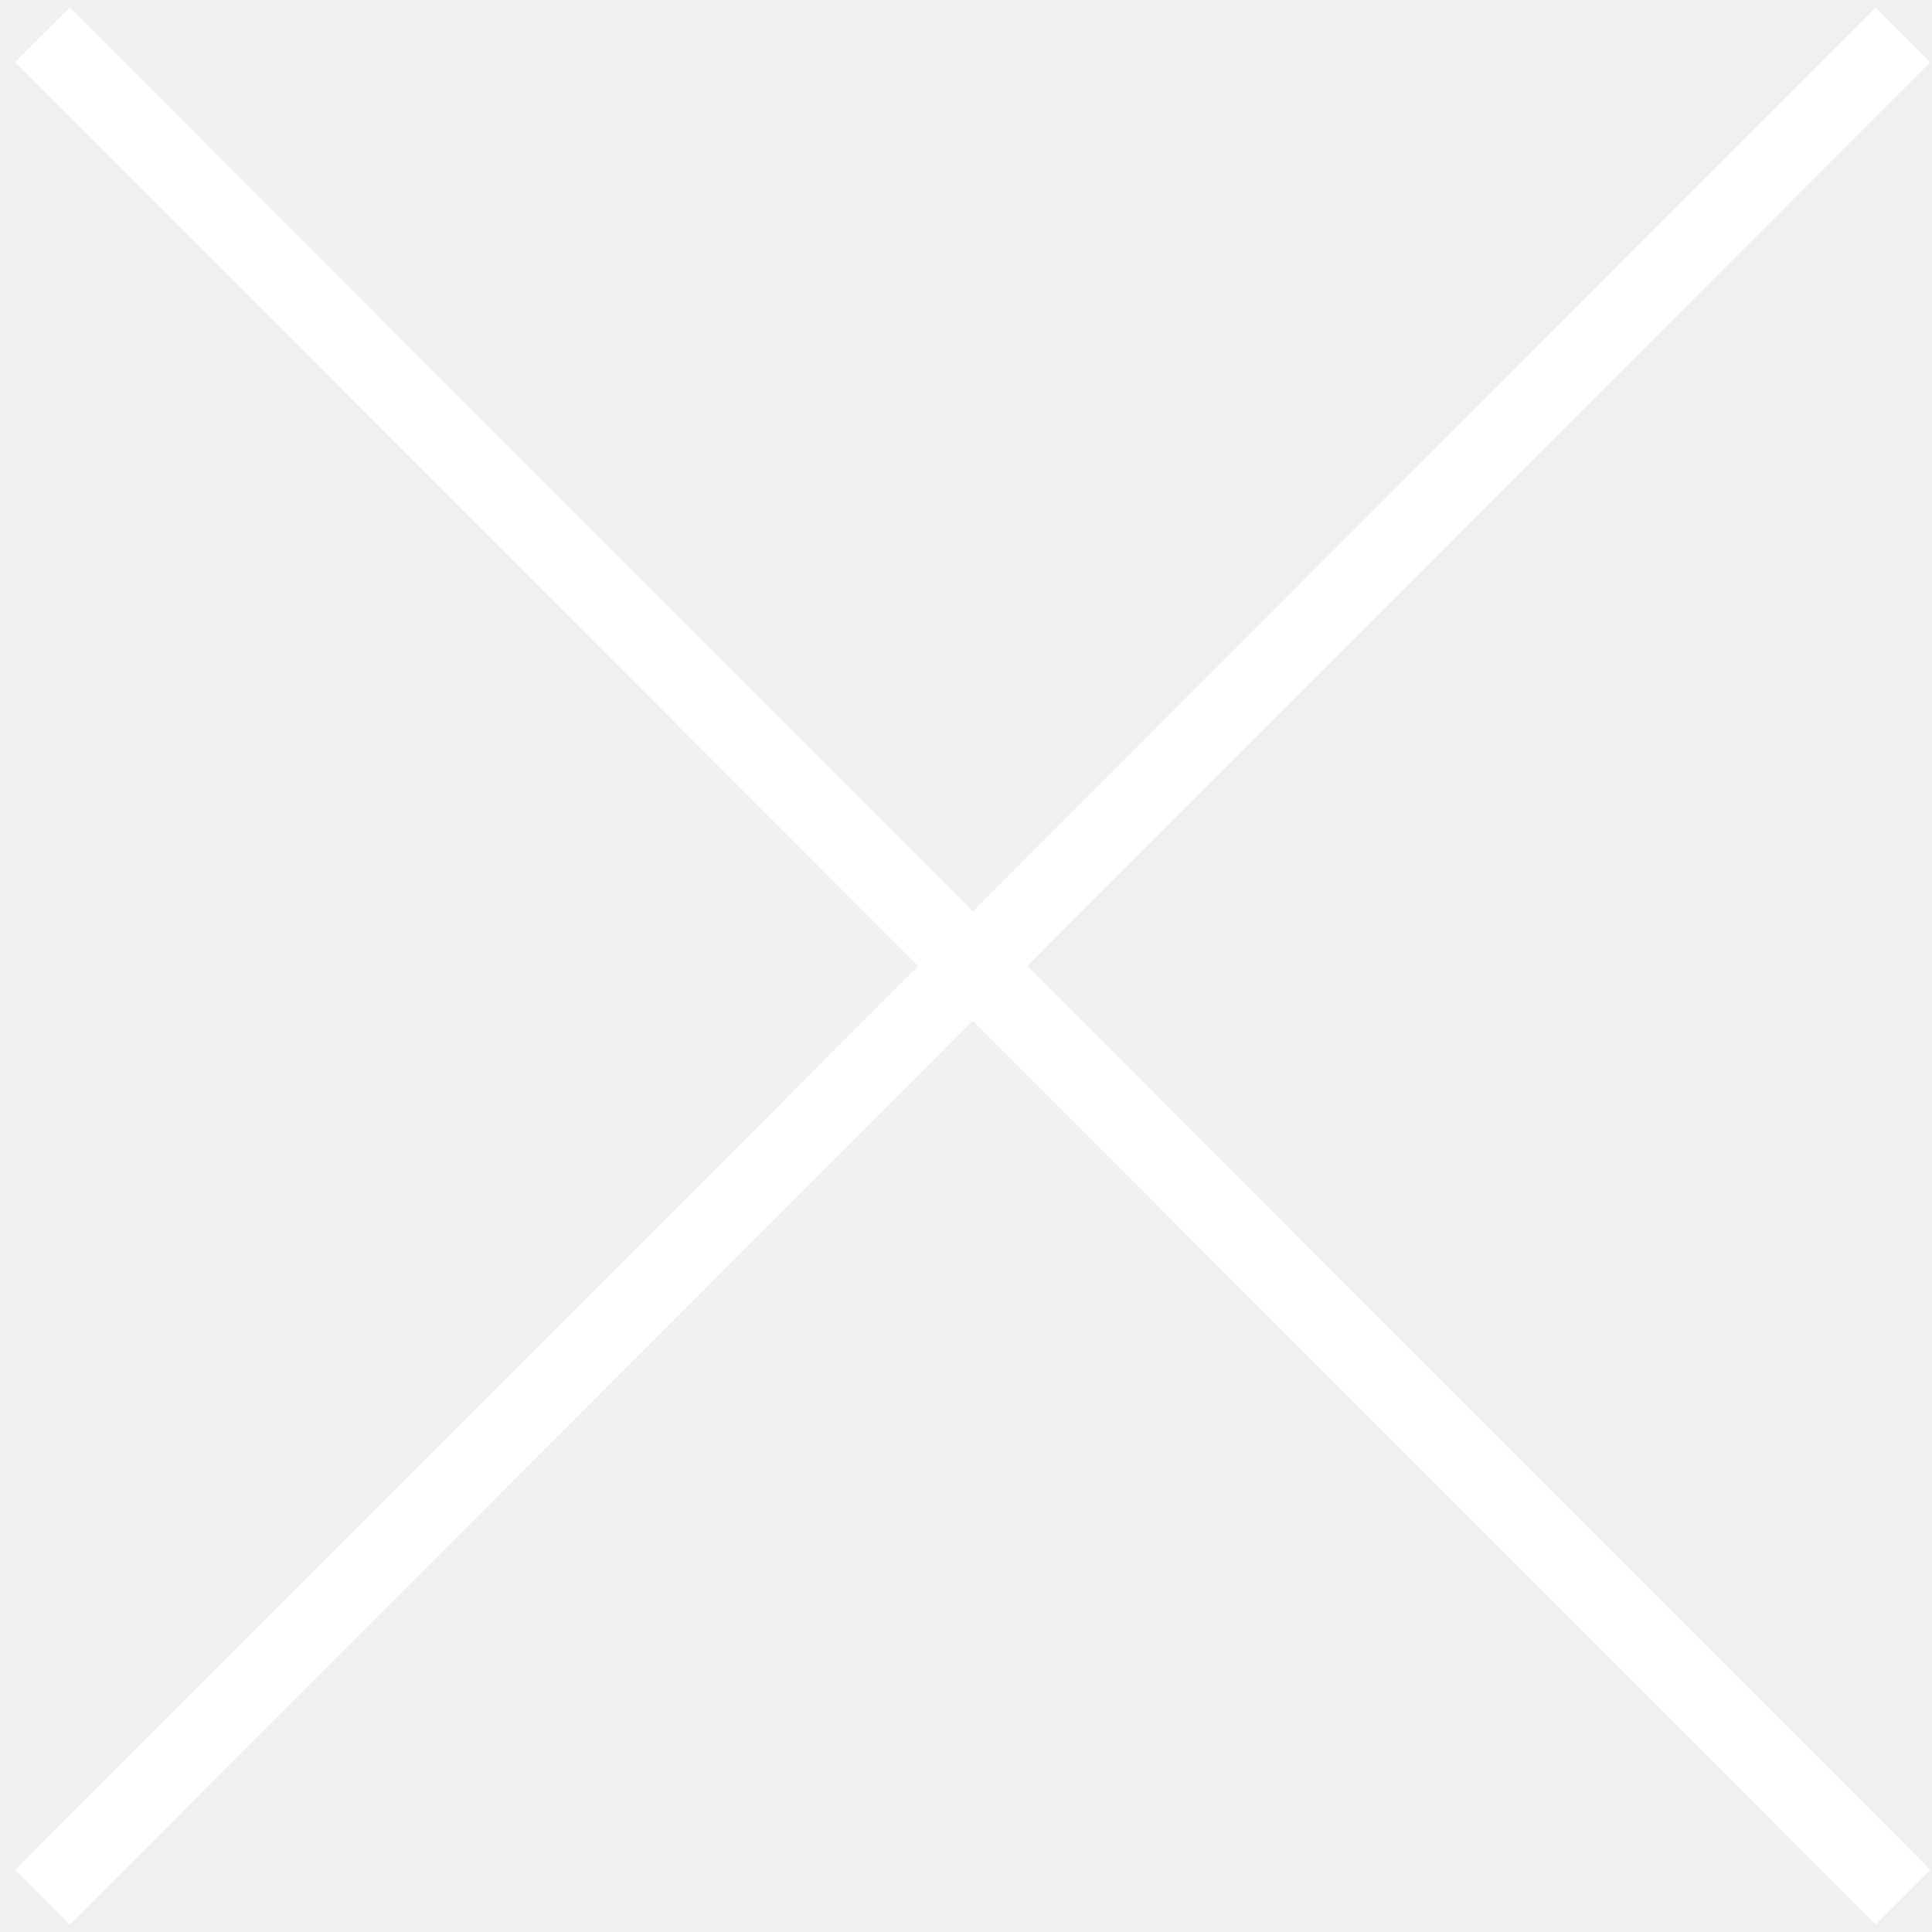
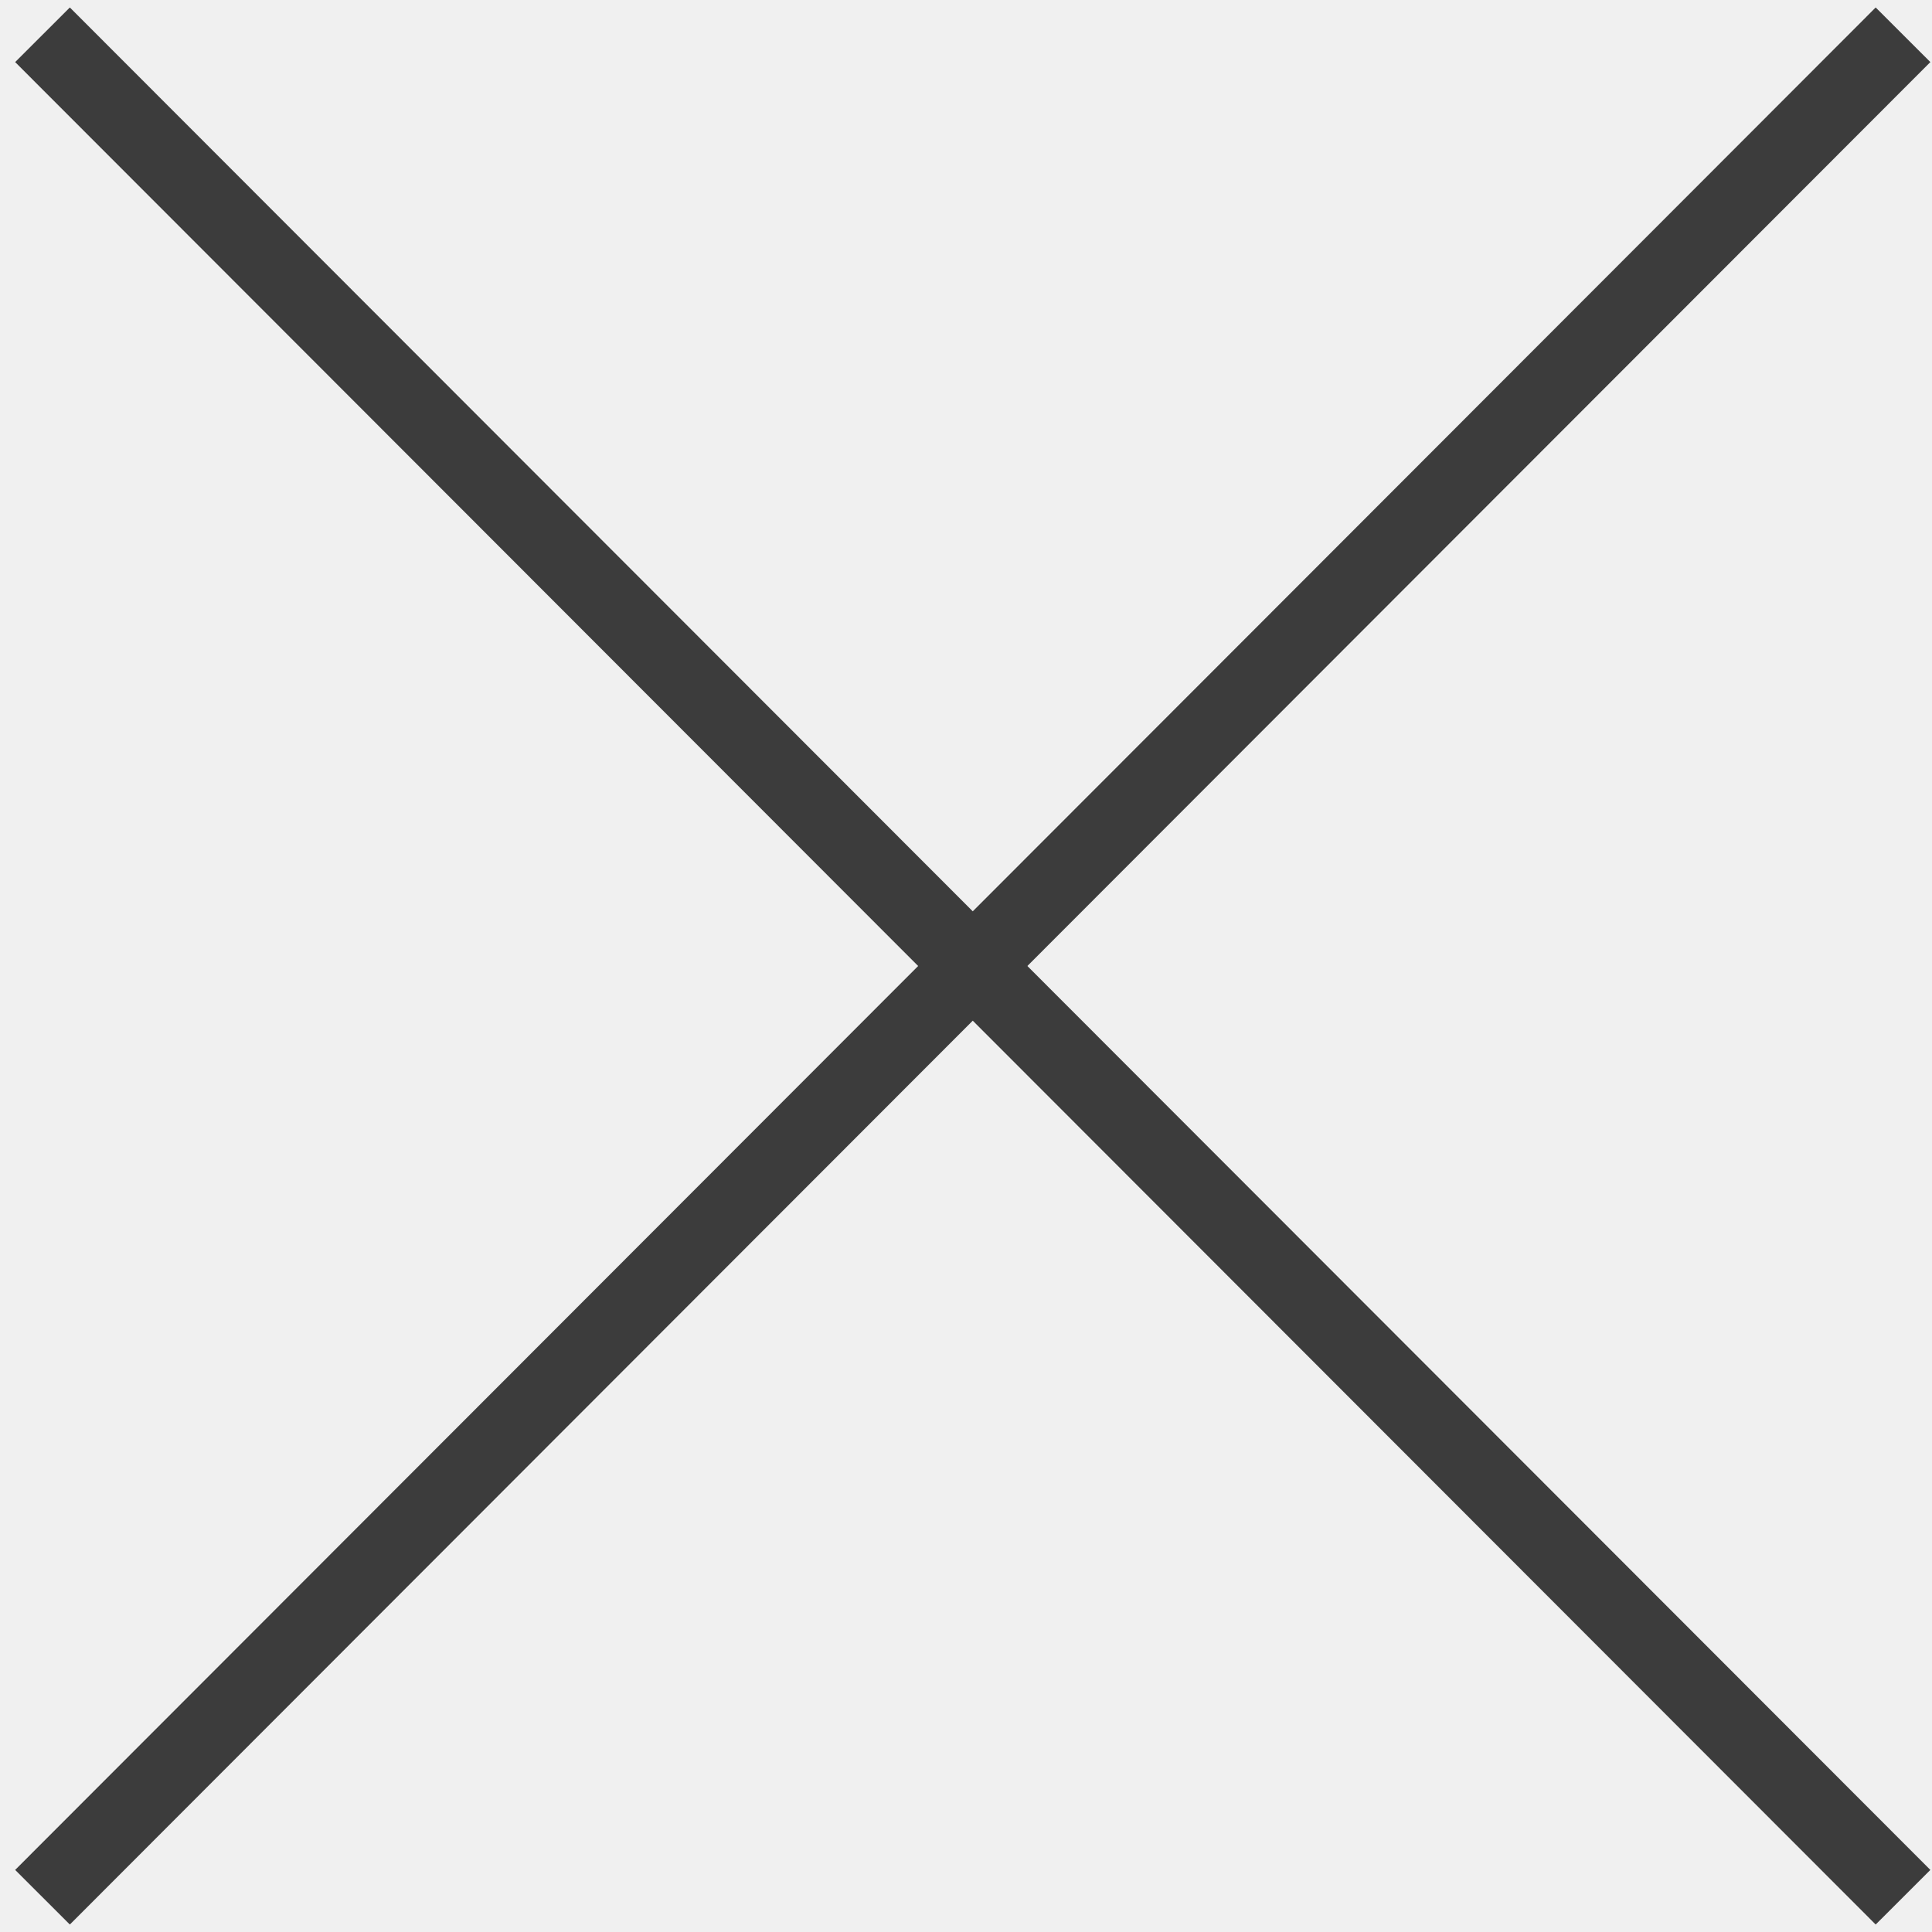
<svg xmlns="http://www.w3.org/2000/svg" version="1.1" id="Layer_1" x="0px" y="0px" viewBox="0 0 100 100" style="enable-background:new 0 0 100 100;" xml:space="preserve">
  <style type="text/css">
- 	.st0{fill:none;stroke:#FFFFFF;stroke-width:4;stroke-miterlimit:10;}
+ 	.st0{fill:none;stroke:#3C3C3C;stroke-width:4;stroke-miterlimit:10;}
</style>
  <line class="st0" x1="2.2" y1="98.2" x2="98.5" y2="1.8" />
  <line class="st0" x1="2.2" y1="1.8" x2="98.5" y2="98.2" />
</svg>
